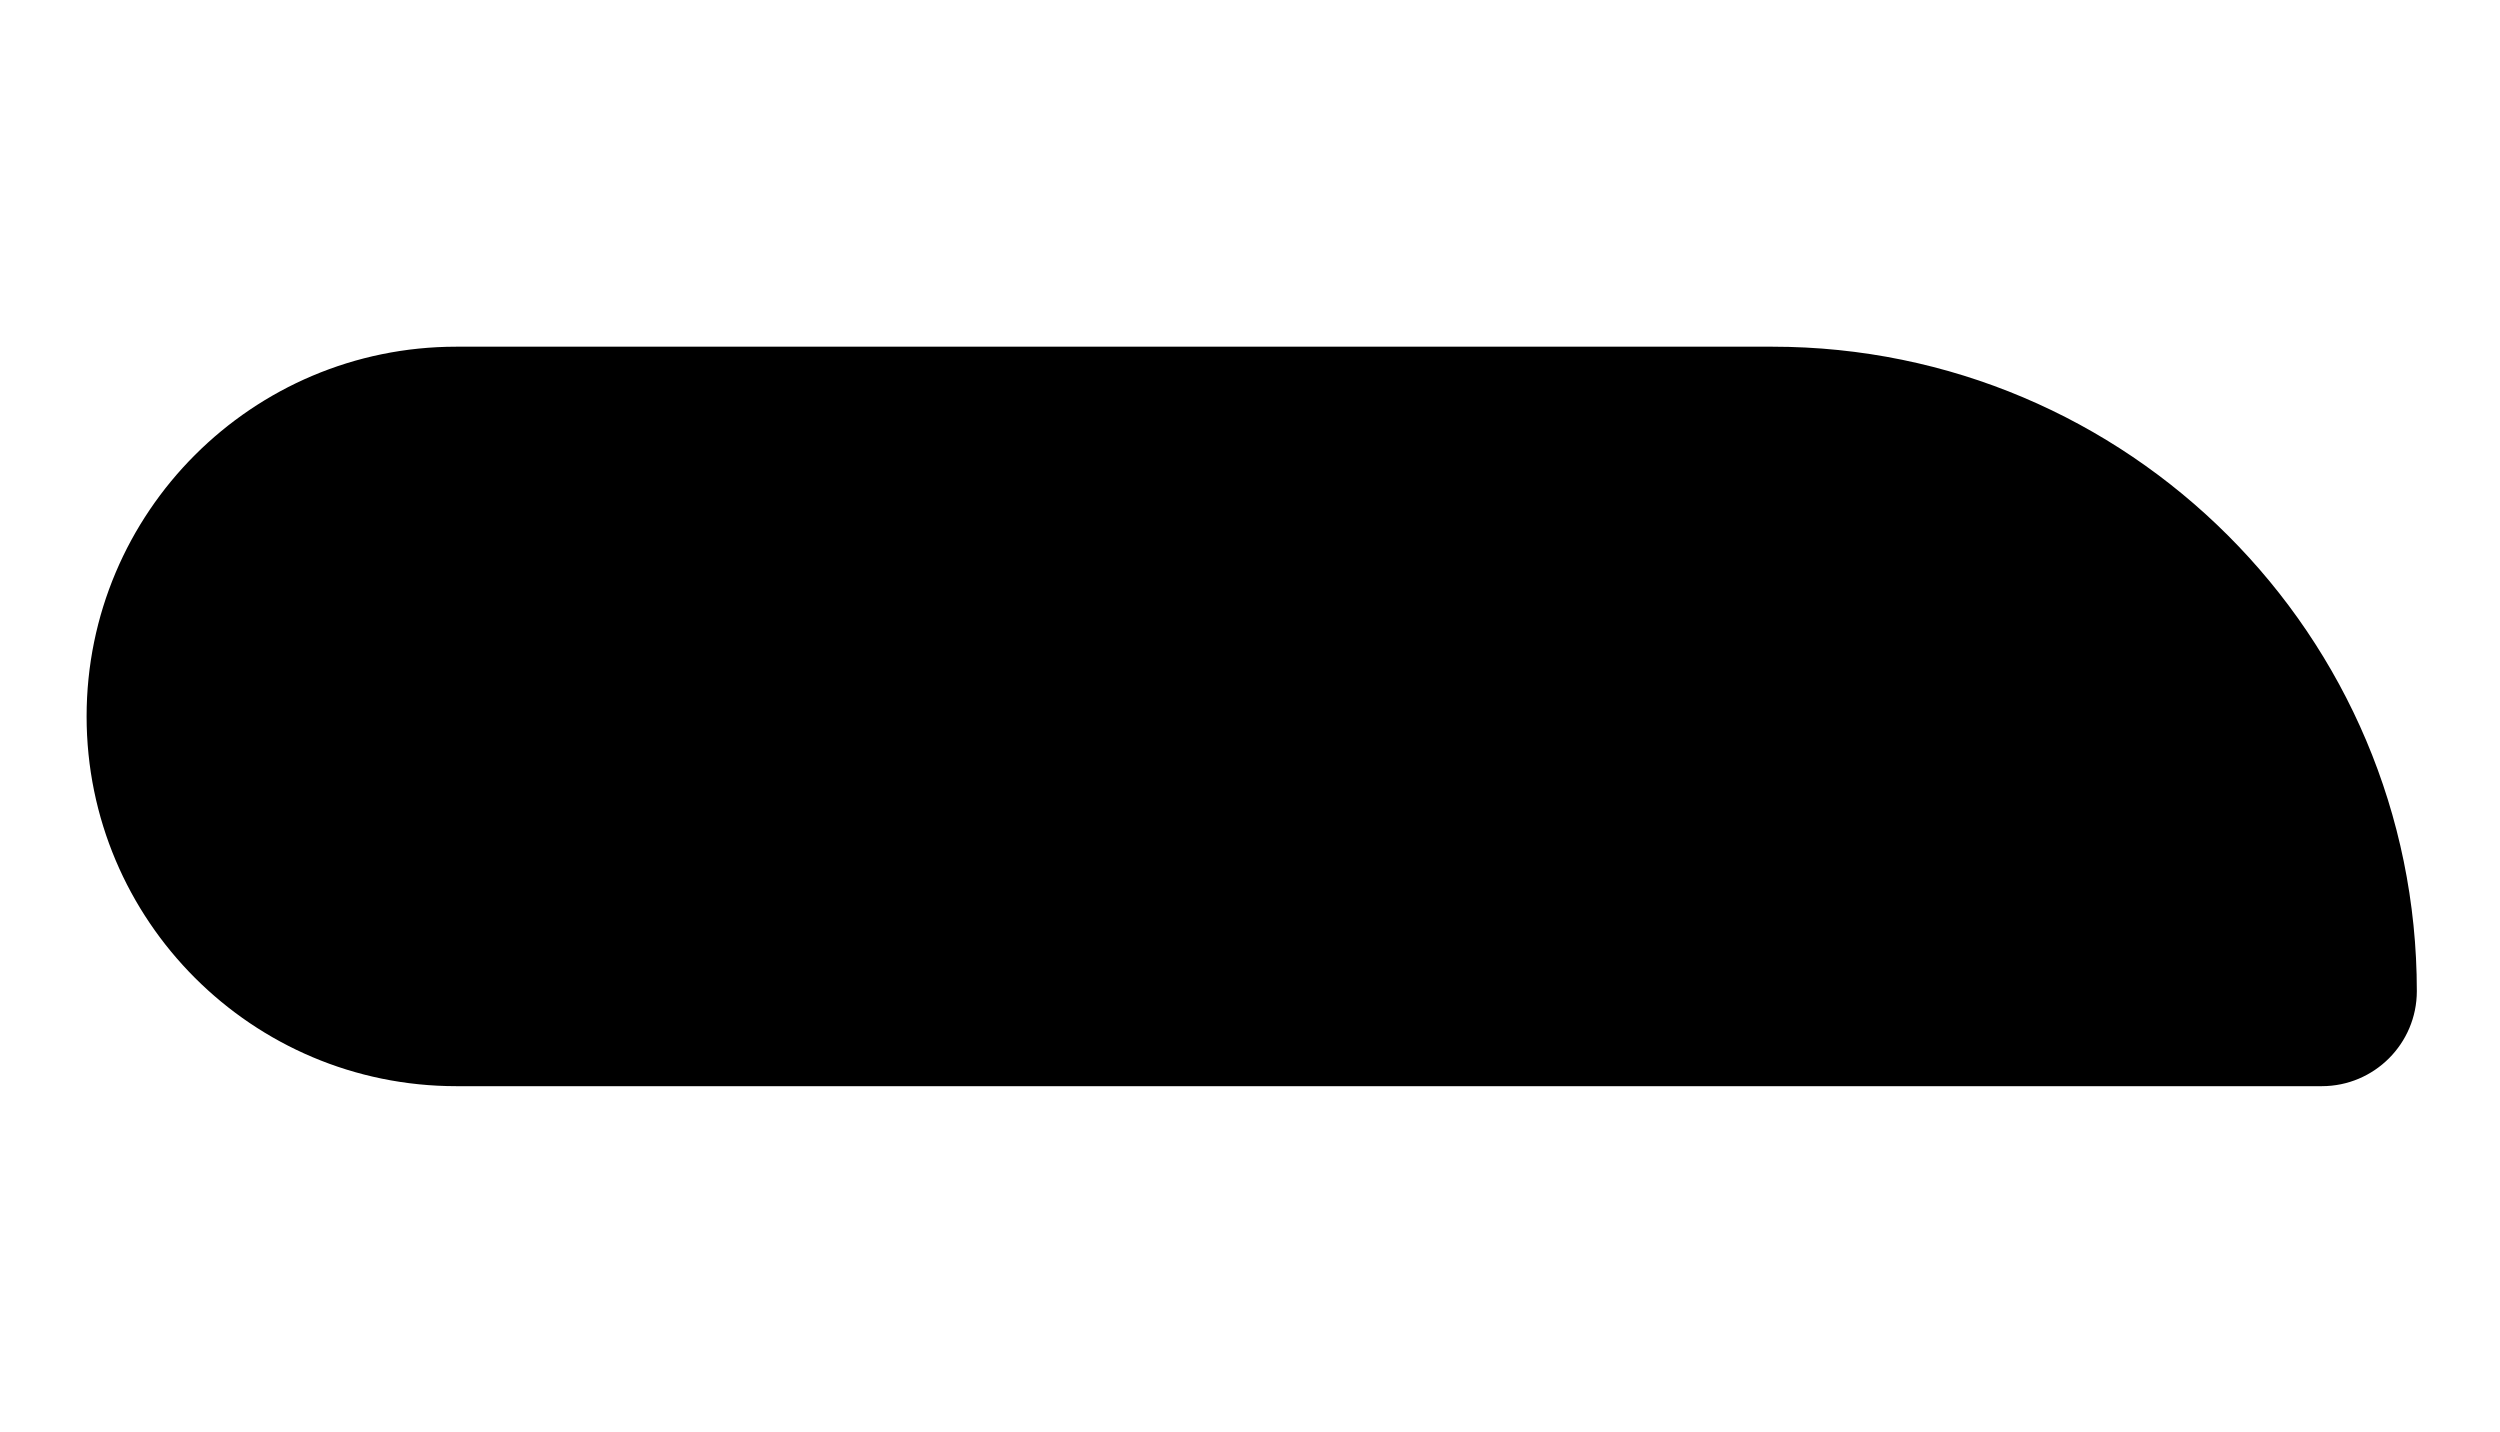
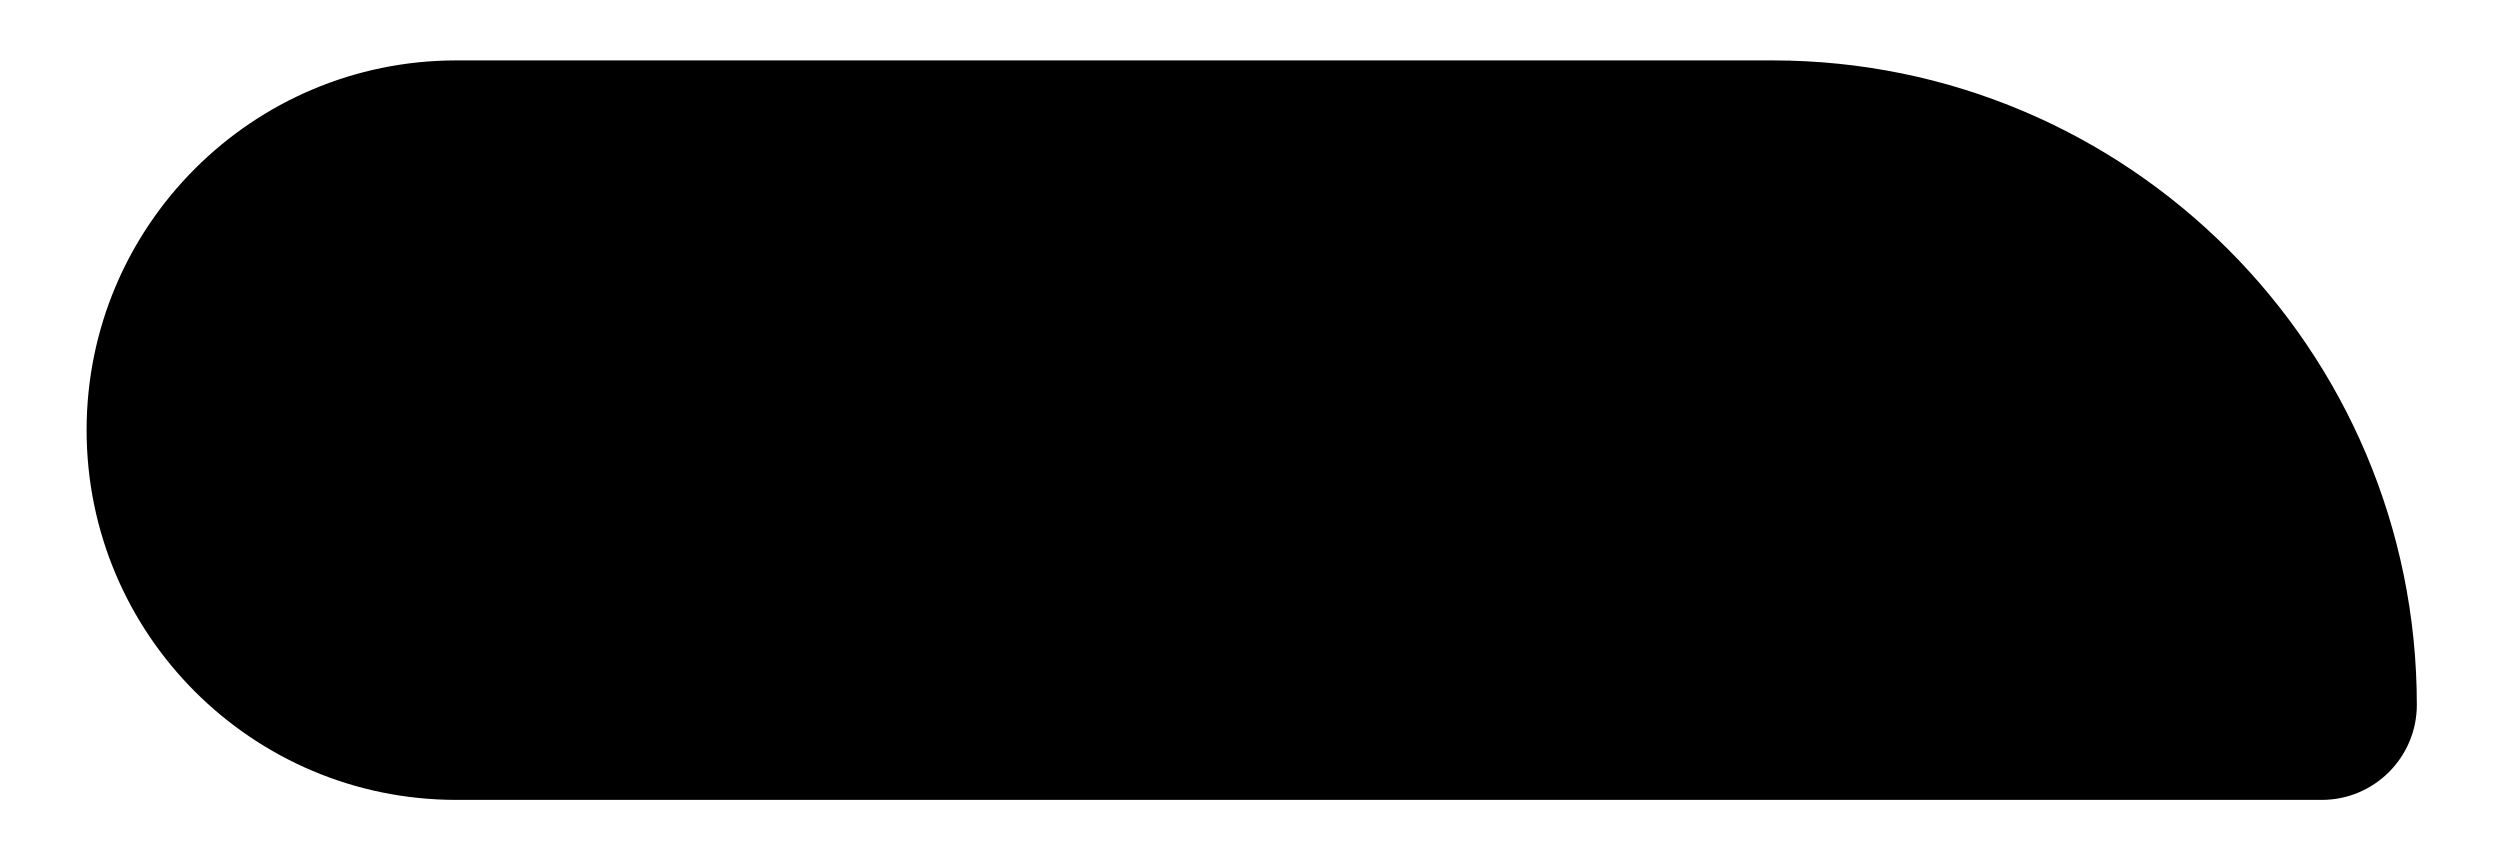
- <svg xmlns="http://www.w3.org/2000/svg" id="Layer_1" version="1.1" viewBox="0 0 174.65 100">
+ <svg xmlns="http://www.w3.org/2000/svg" id="Layer_1" version="1.1" viewBox="0 20 174.65 60">
  <path d="M31.88,24.22h91.94c24.85,0,45.02,20.17,45.02,45.02h0c0,3.66-2.97,6.64-6.64,6.64H31.88c-14.26,0-25.83-11.57-25.83-25.83h0c0-14.26,11.57-25.83,25.83-25.83Z" />
</svg>
